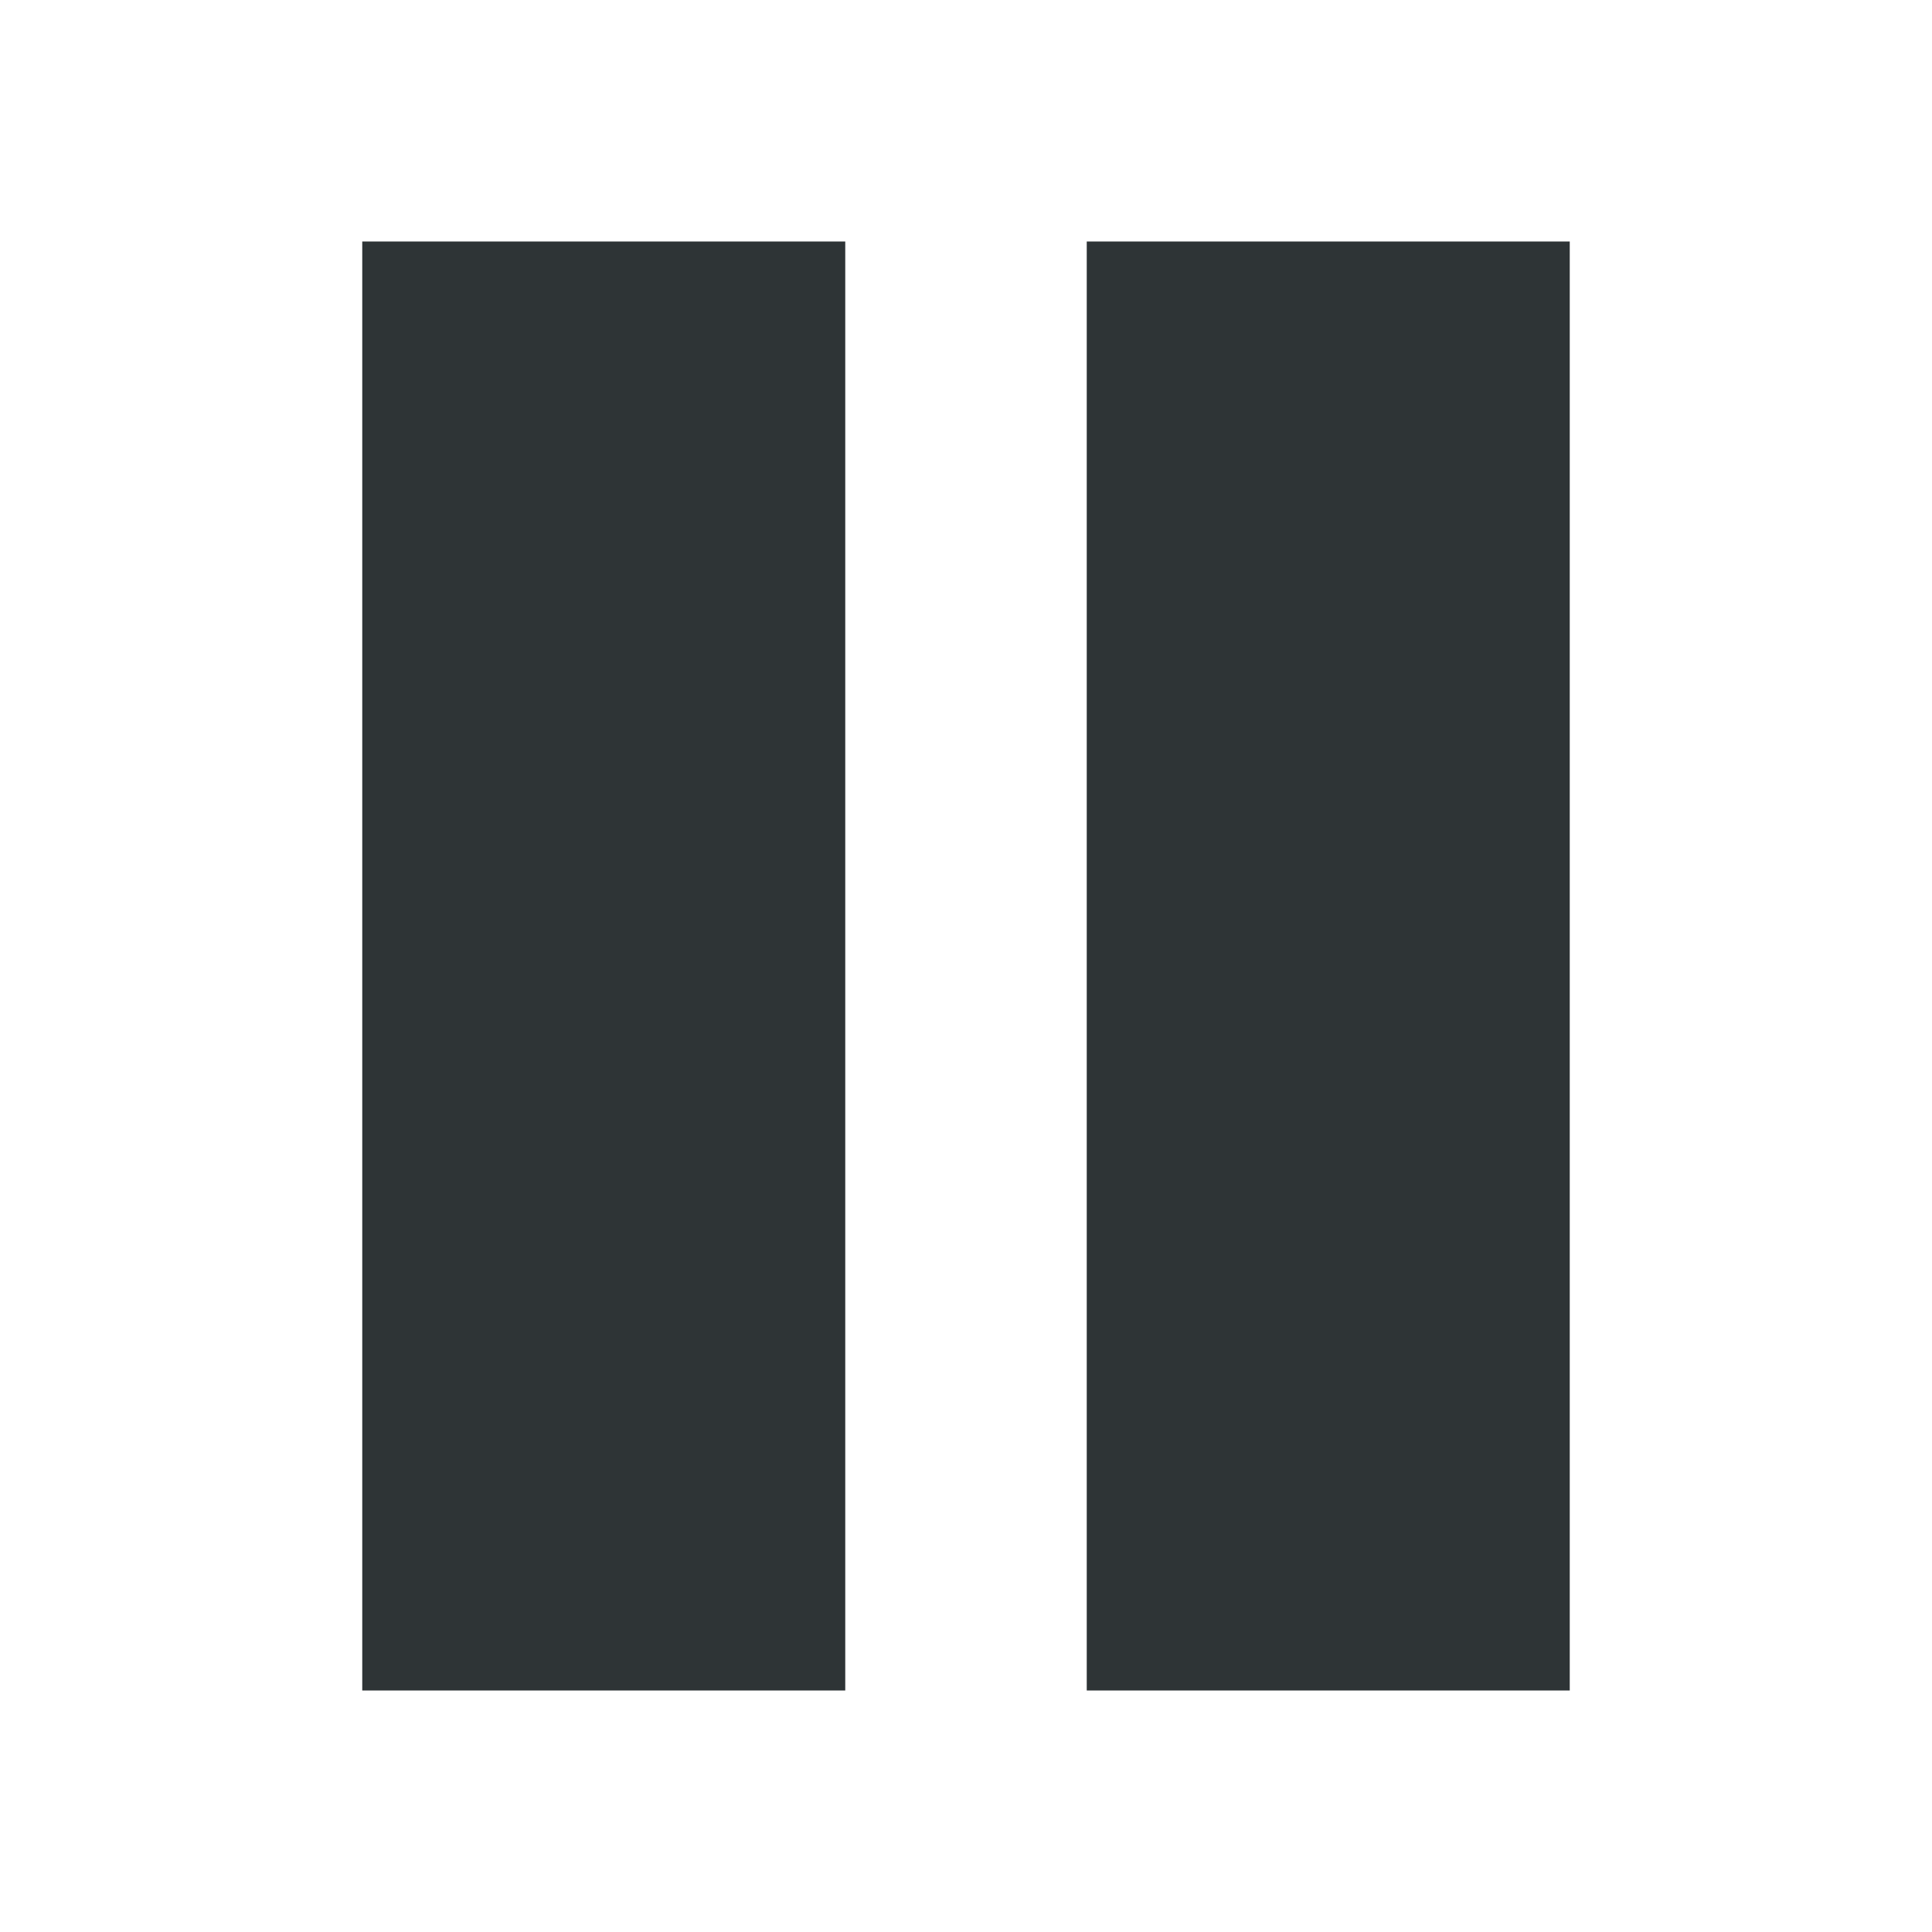
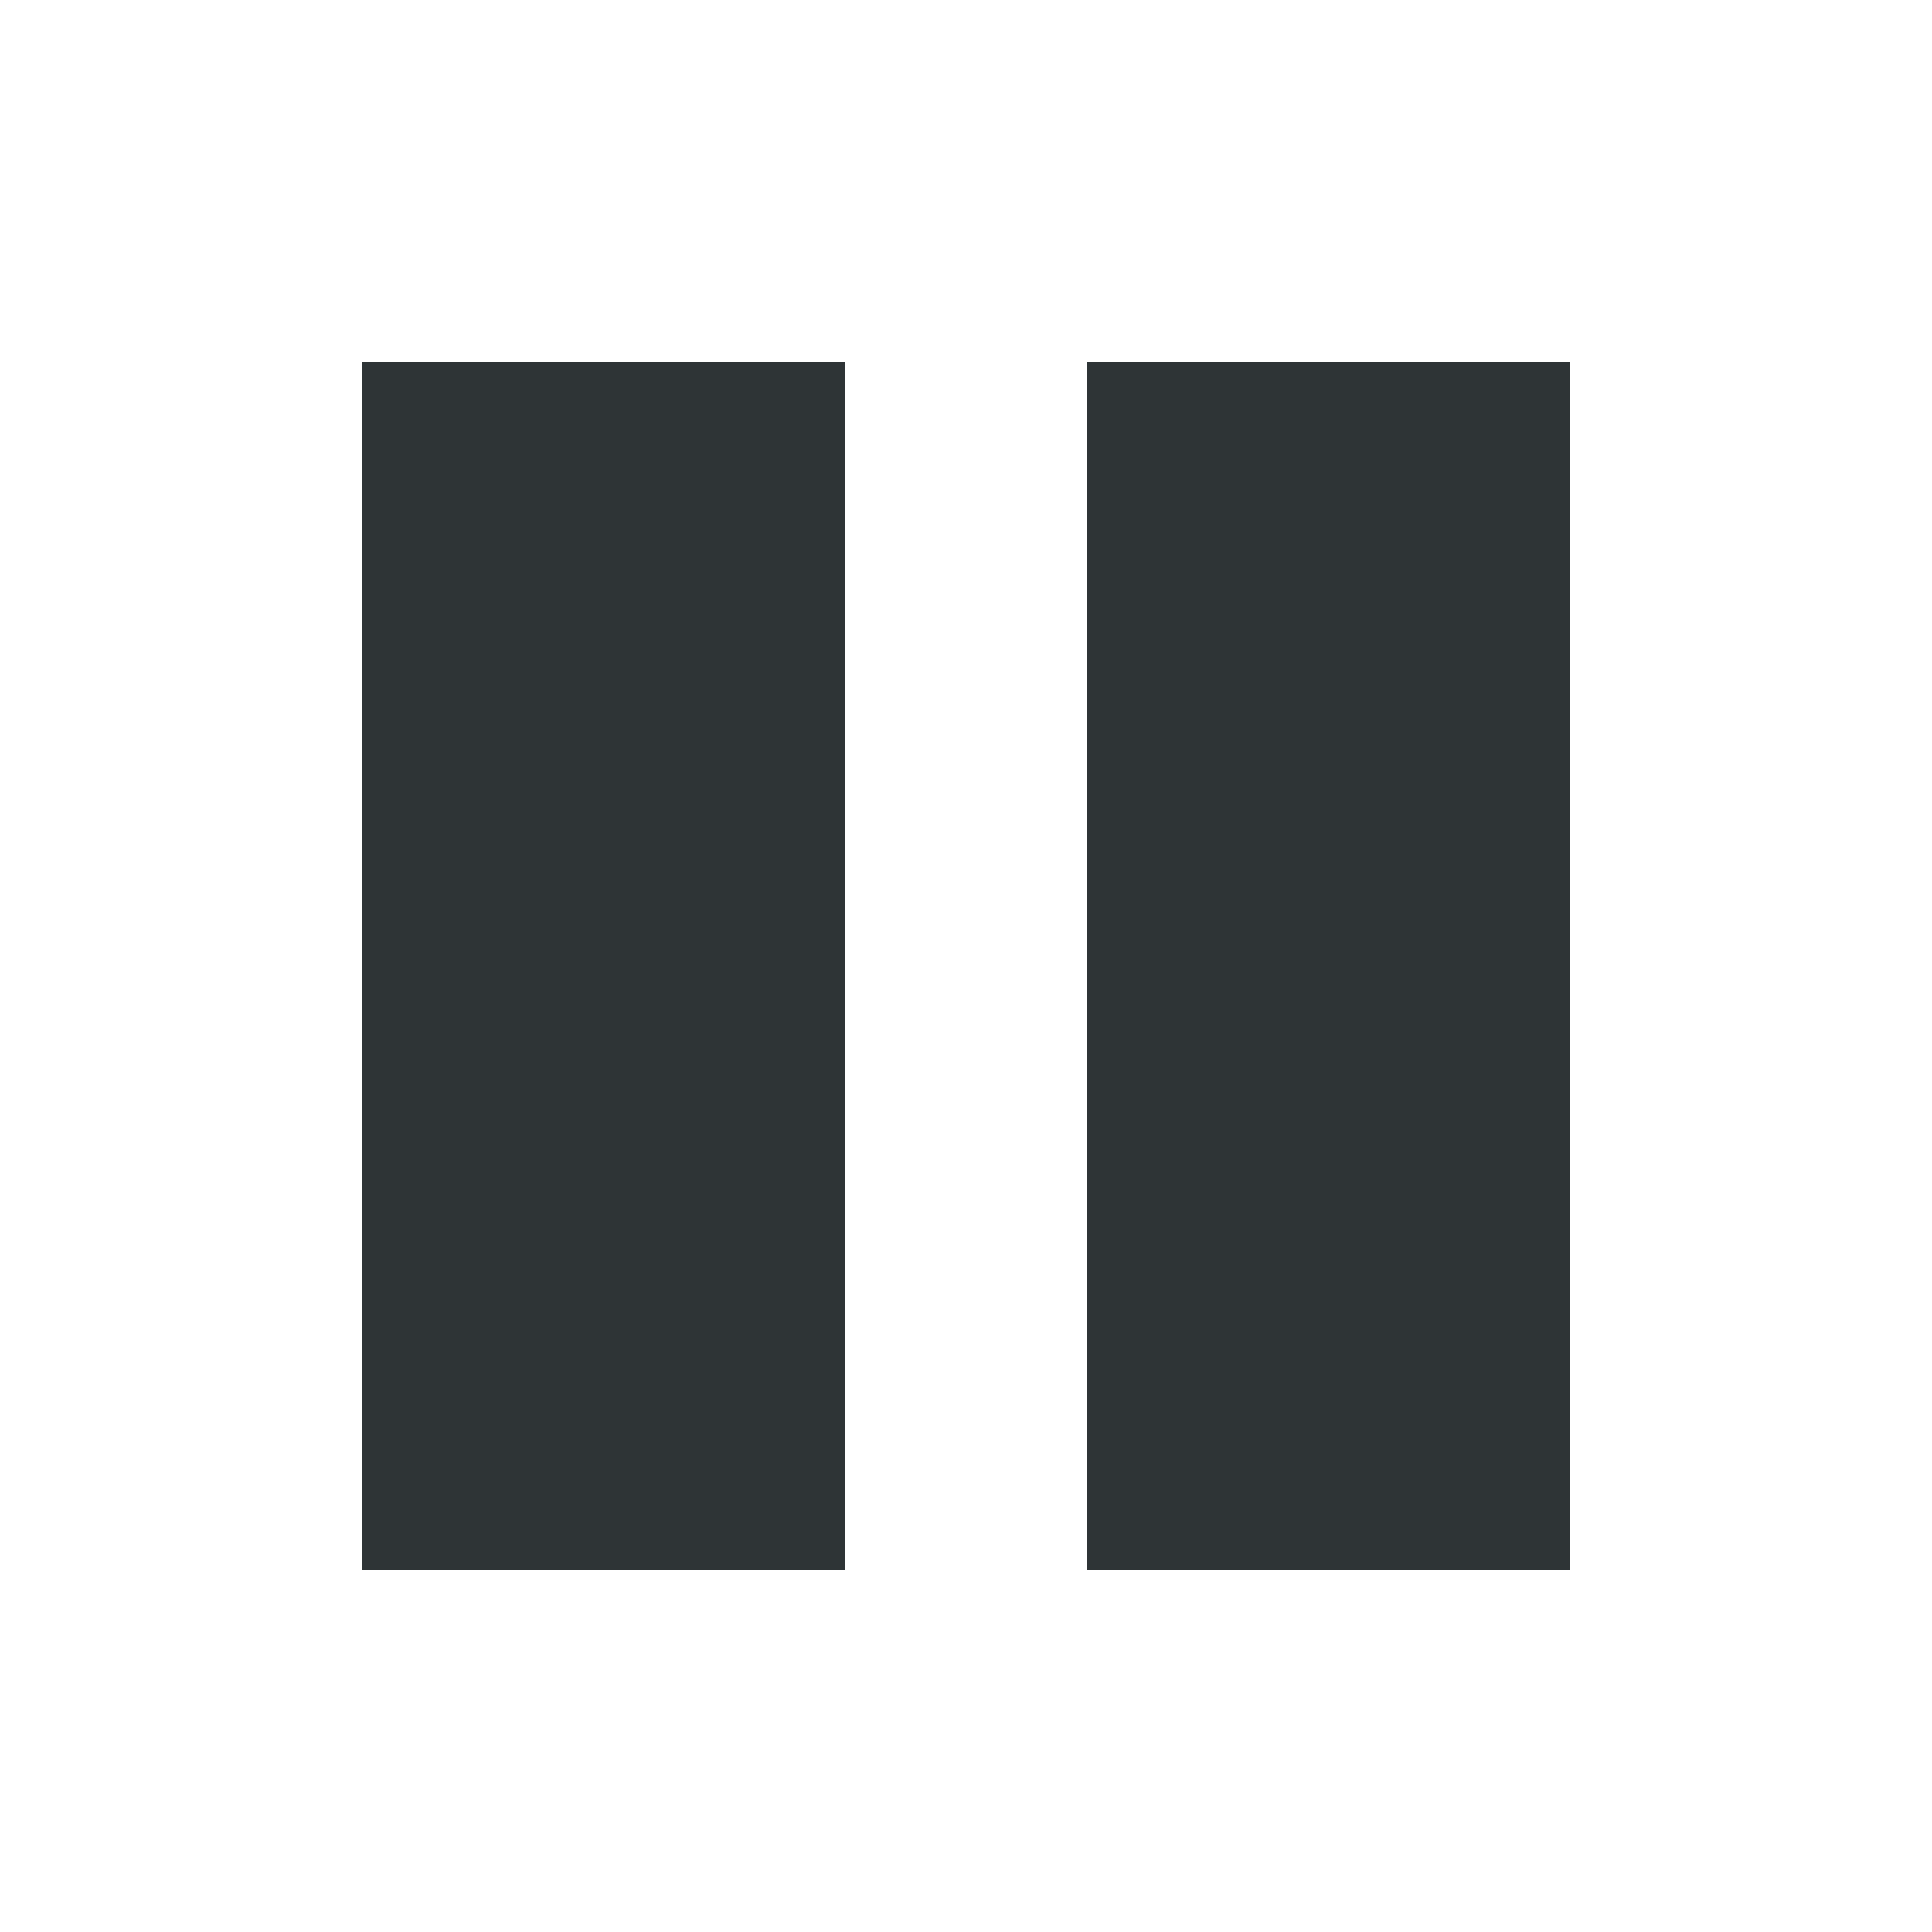
<svg xmlns="http://www.w3.org/2000/svg" height="16px" viewBox="0 0 16 16" width="16px">
  <g fill="#2e3436">
-     <path d="m 3 2 h 4 v 12 h -4 z m 0 0" />
-     <path d="m 9 2 h 4 v 12 h -4 z m 0 0" />
+     <path d="m 3 3 h 4 v 10 h -4 z m 0 0" />
+     <path d="m 9 3 h 4 v 10 h -4 z m 0 0" />
  </g>
</svg>
